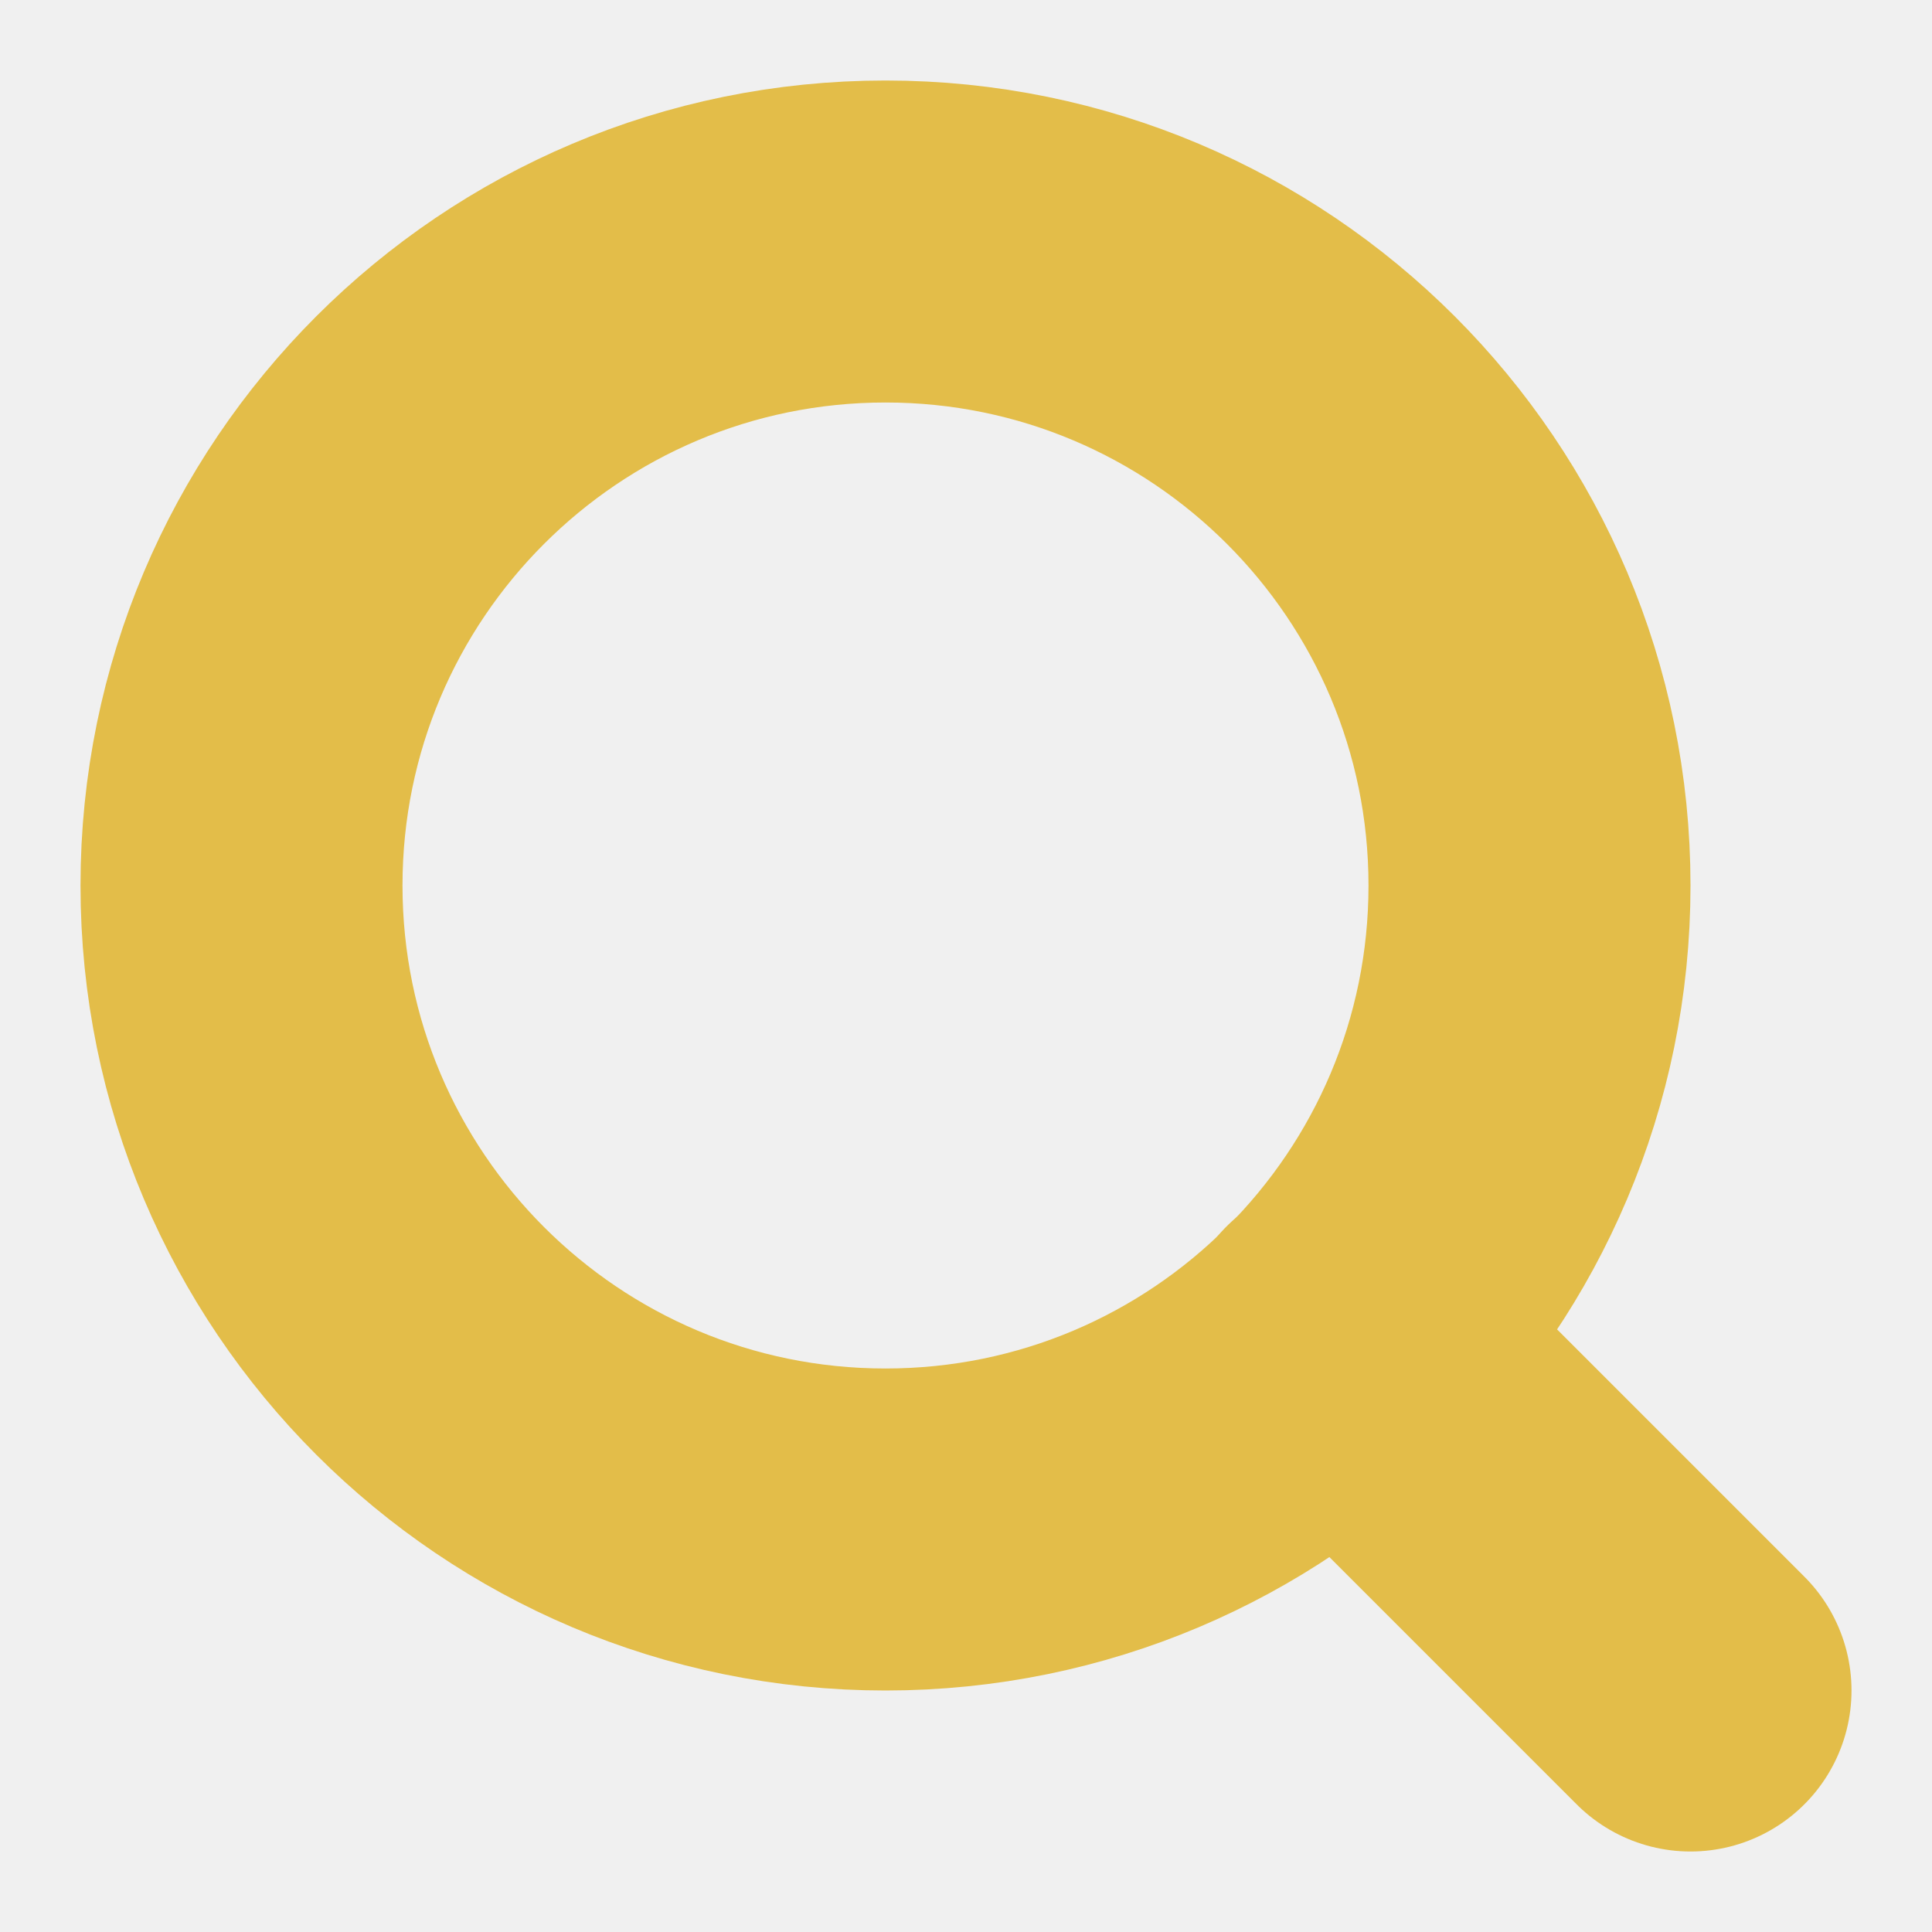
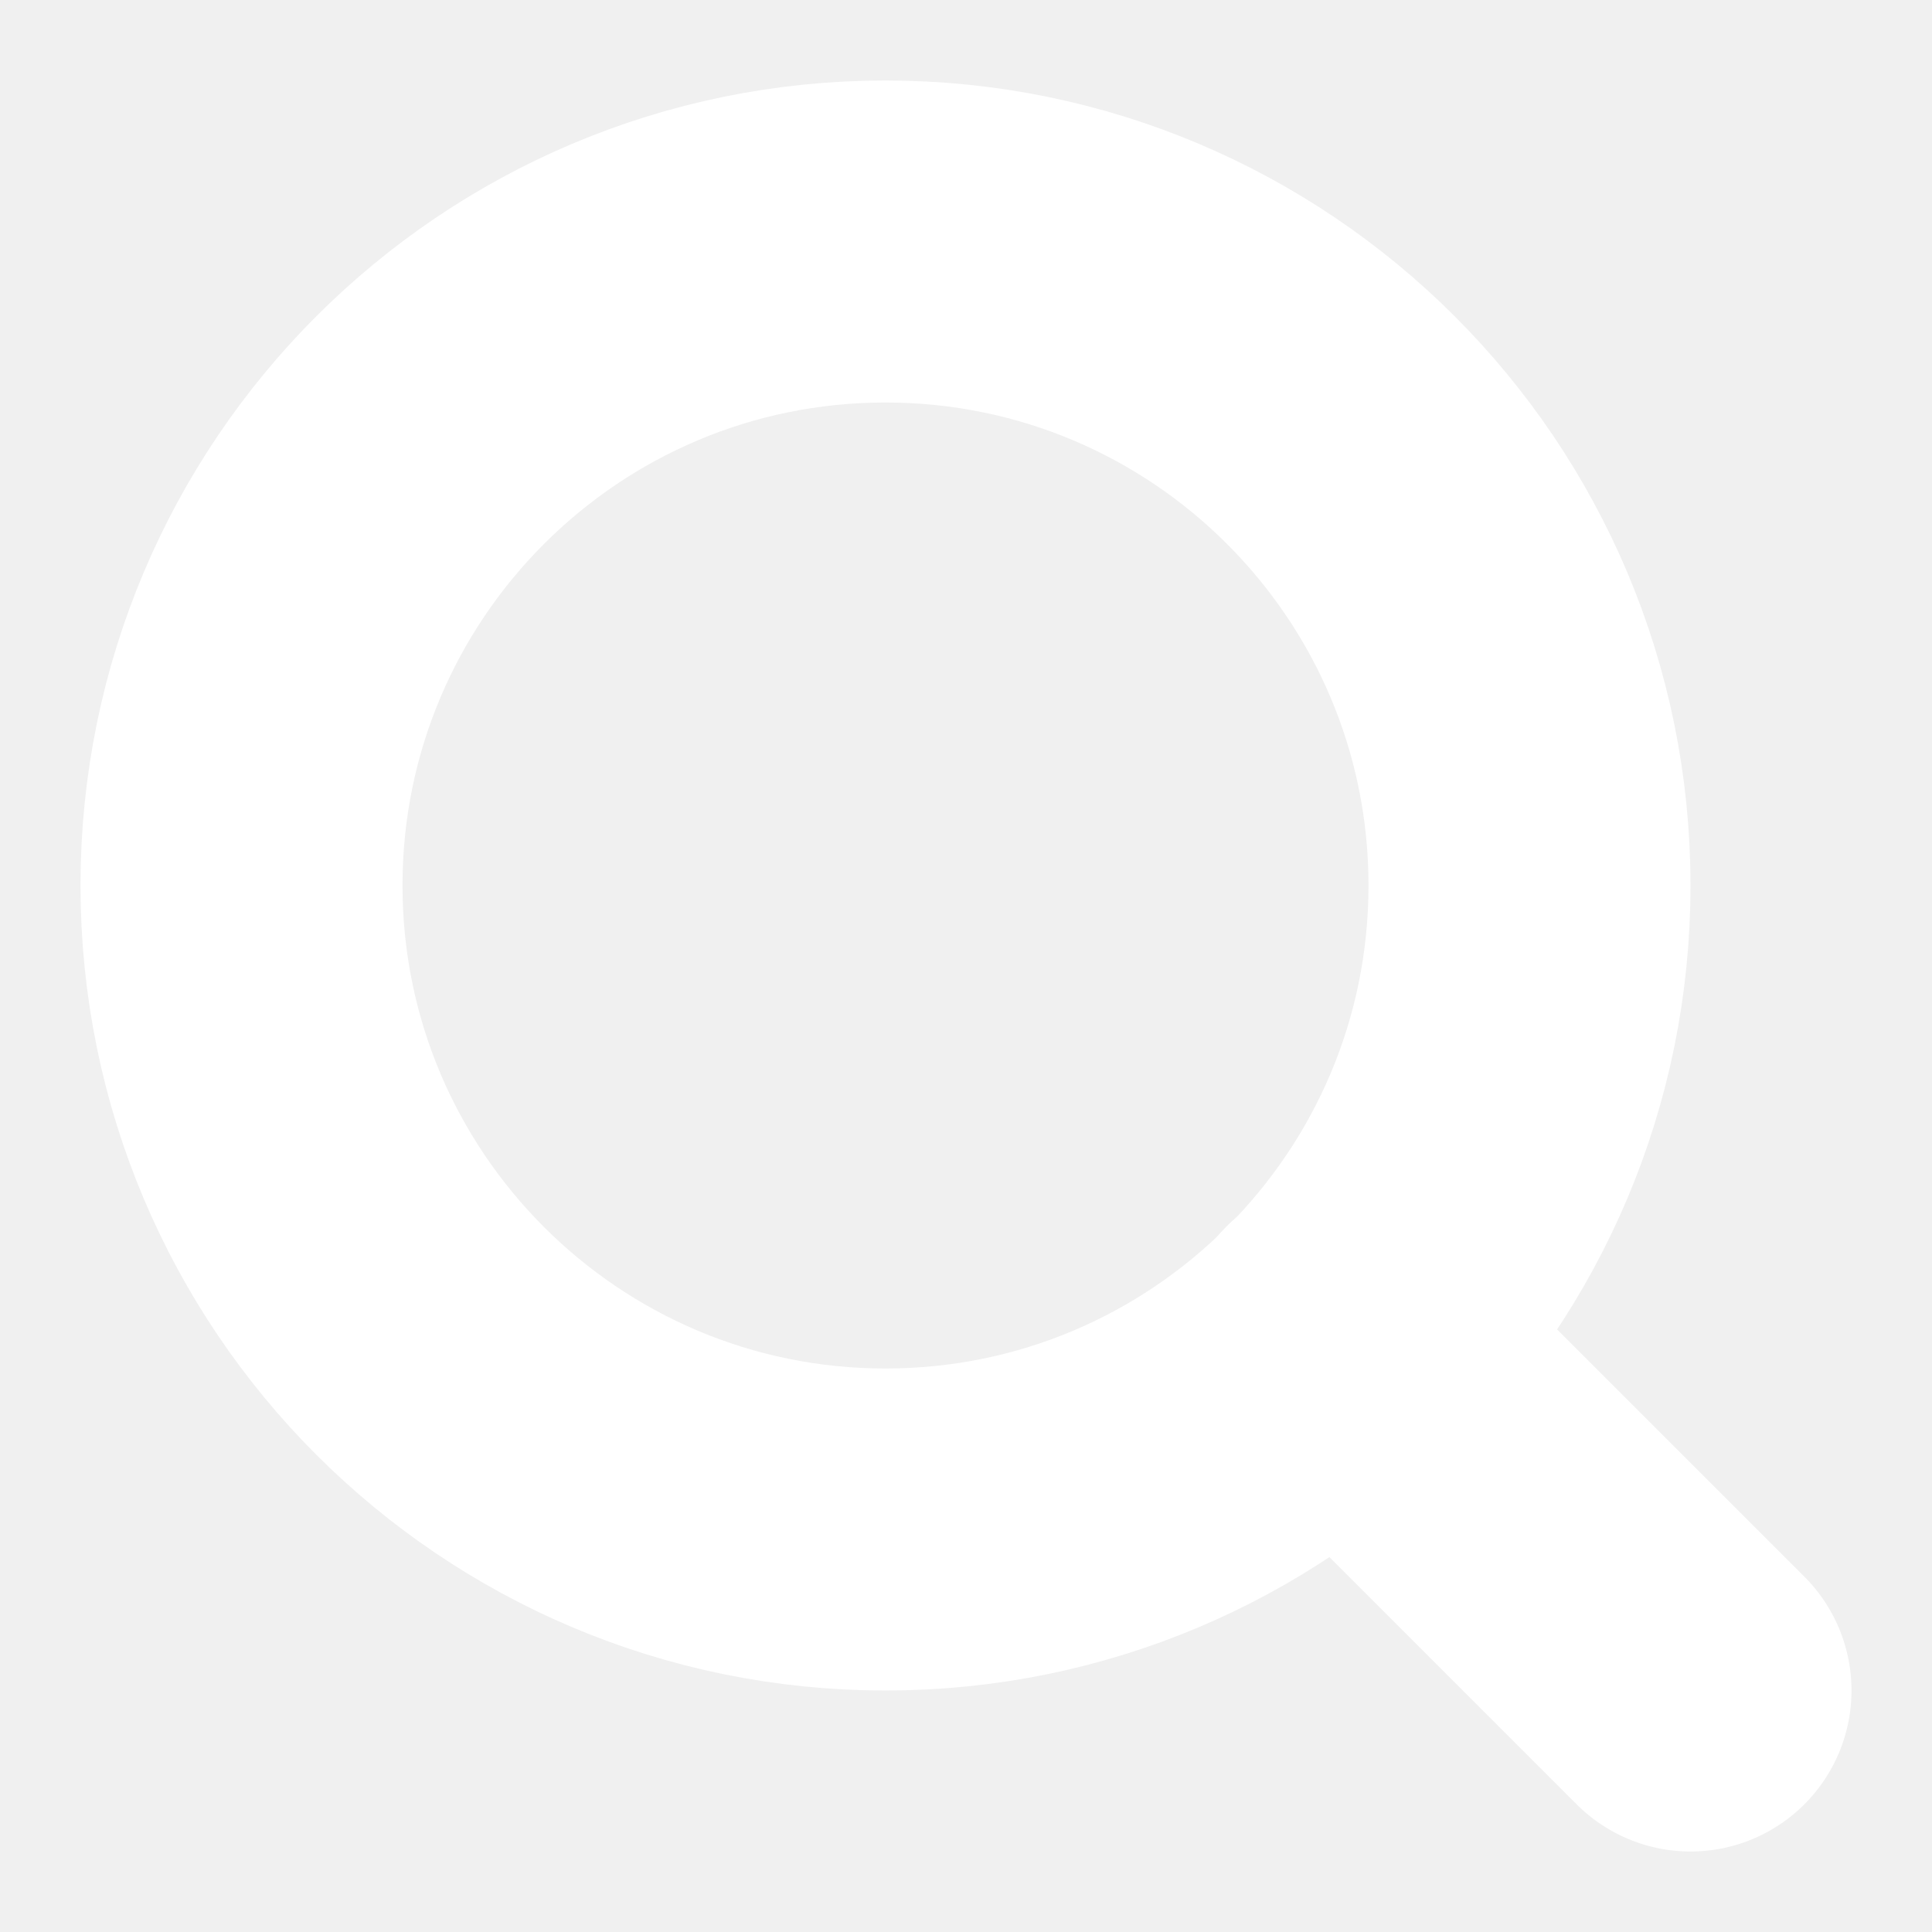
<svg xmlns="http://www.w3.org/2000/svg" width="36" height="36" fill="none" viewBox="0 0 36 36">
-   <path stroke="#E3BD49" stroke-linecap="round" stroke-linejoin="round" stroke-width="6" d="M16.5 28.5C23.127 28.5 28.5 23.127 28.5 16.5C28.5 9.873 23.127 4.5 16.5 4.5C9.873 4.5 4.5 9.873 4.5 16.5C4.5 23.127 9.873 28.5 16.5 28.5Z" />
-   <path stroke="#E3BD49" stroke-linecap="round" stroke-linejoin="round" stroke-width="6" d="M31.5 31.5L24.975 24.975" />
+   <path stroke="#FFFFFF" stroke-linecap="round" stroke-linejoin="round" stroke-width="6" d="M16.5 28.5C23.127 28.5 28.5 23.127 28.5 16.5C28.5 9.873 23.127 4.5 16.5 4.5C9.873 4.5 4.5 9.873 4.5 16.5C4.5 23.127 9.873 28.5 16.5 28.5Z" />
+   <path stroke="#FFFFFF" stroke-linecap="round" stroke-linejoin="round" stroke-width="6" d="M31.5 31.5L24.975 24.975" />
</svg>
